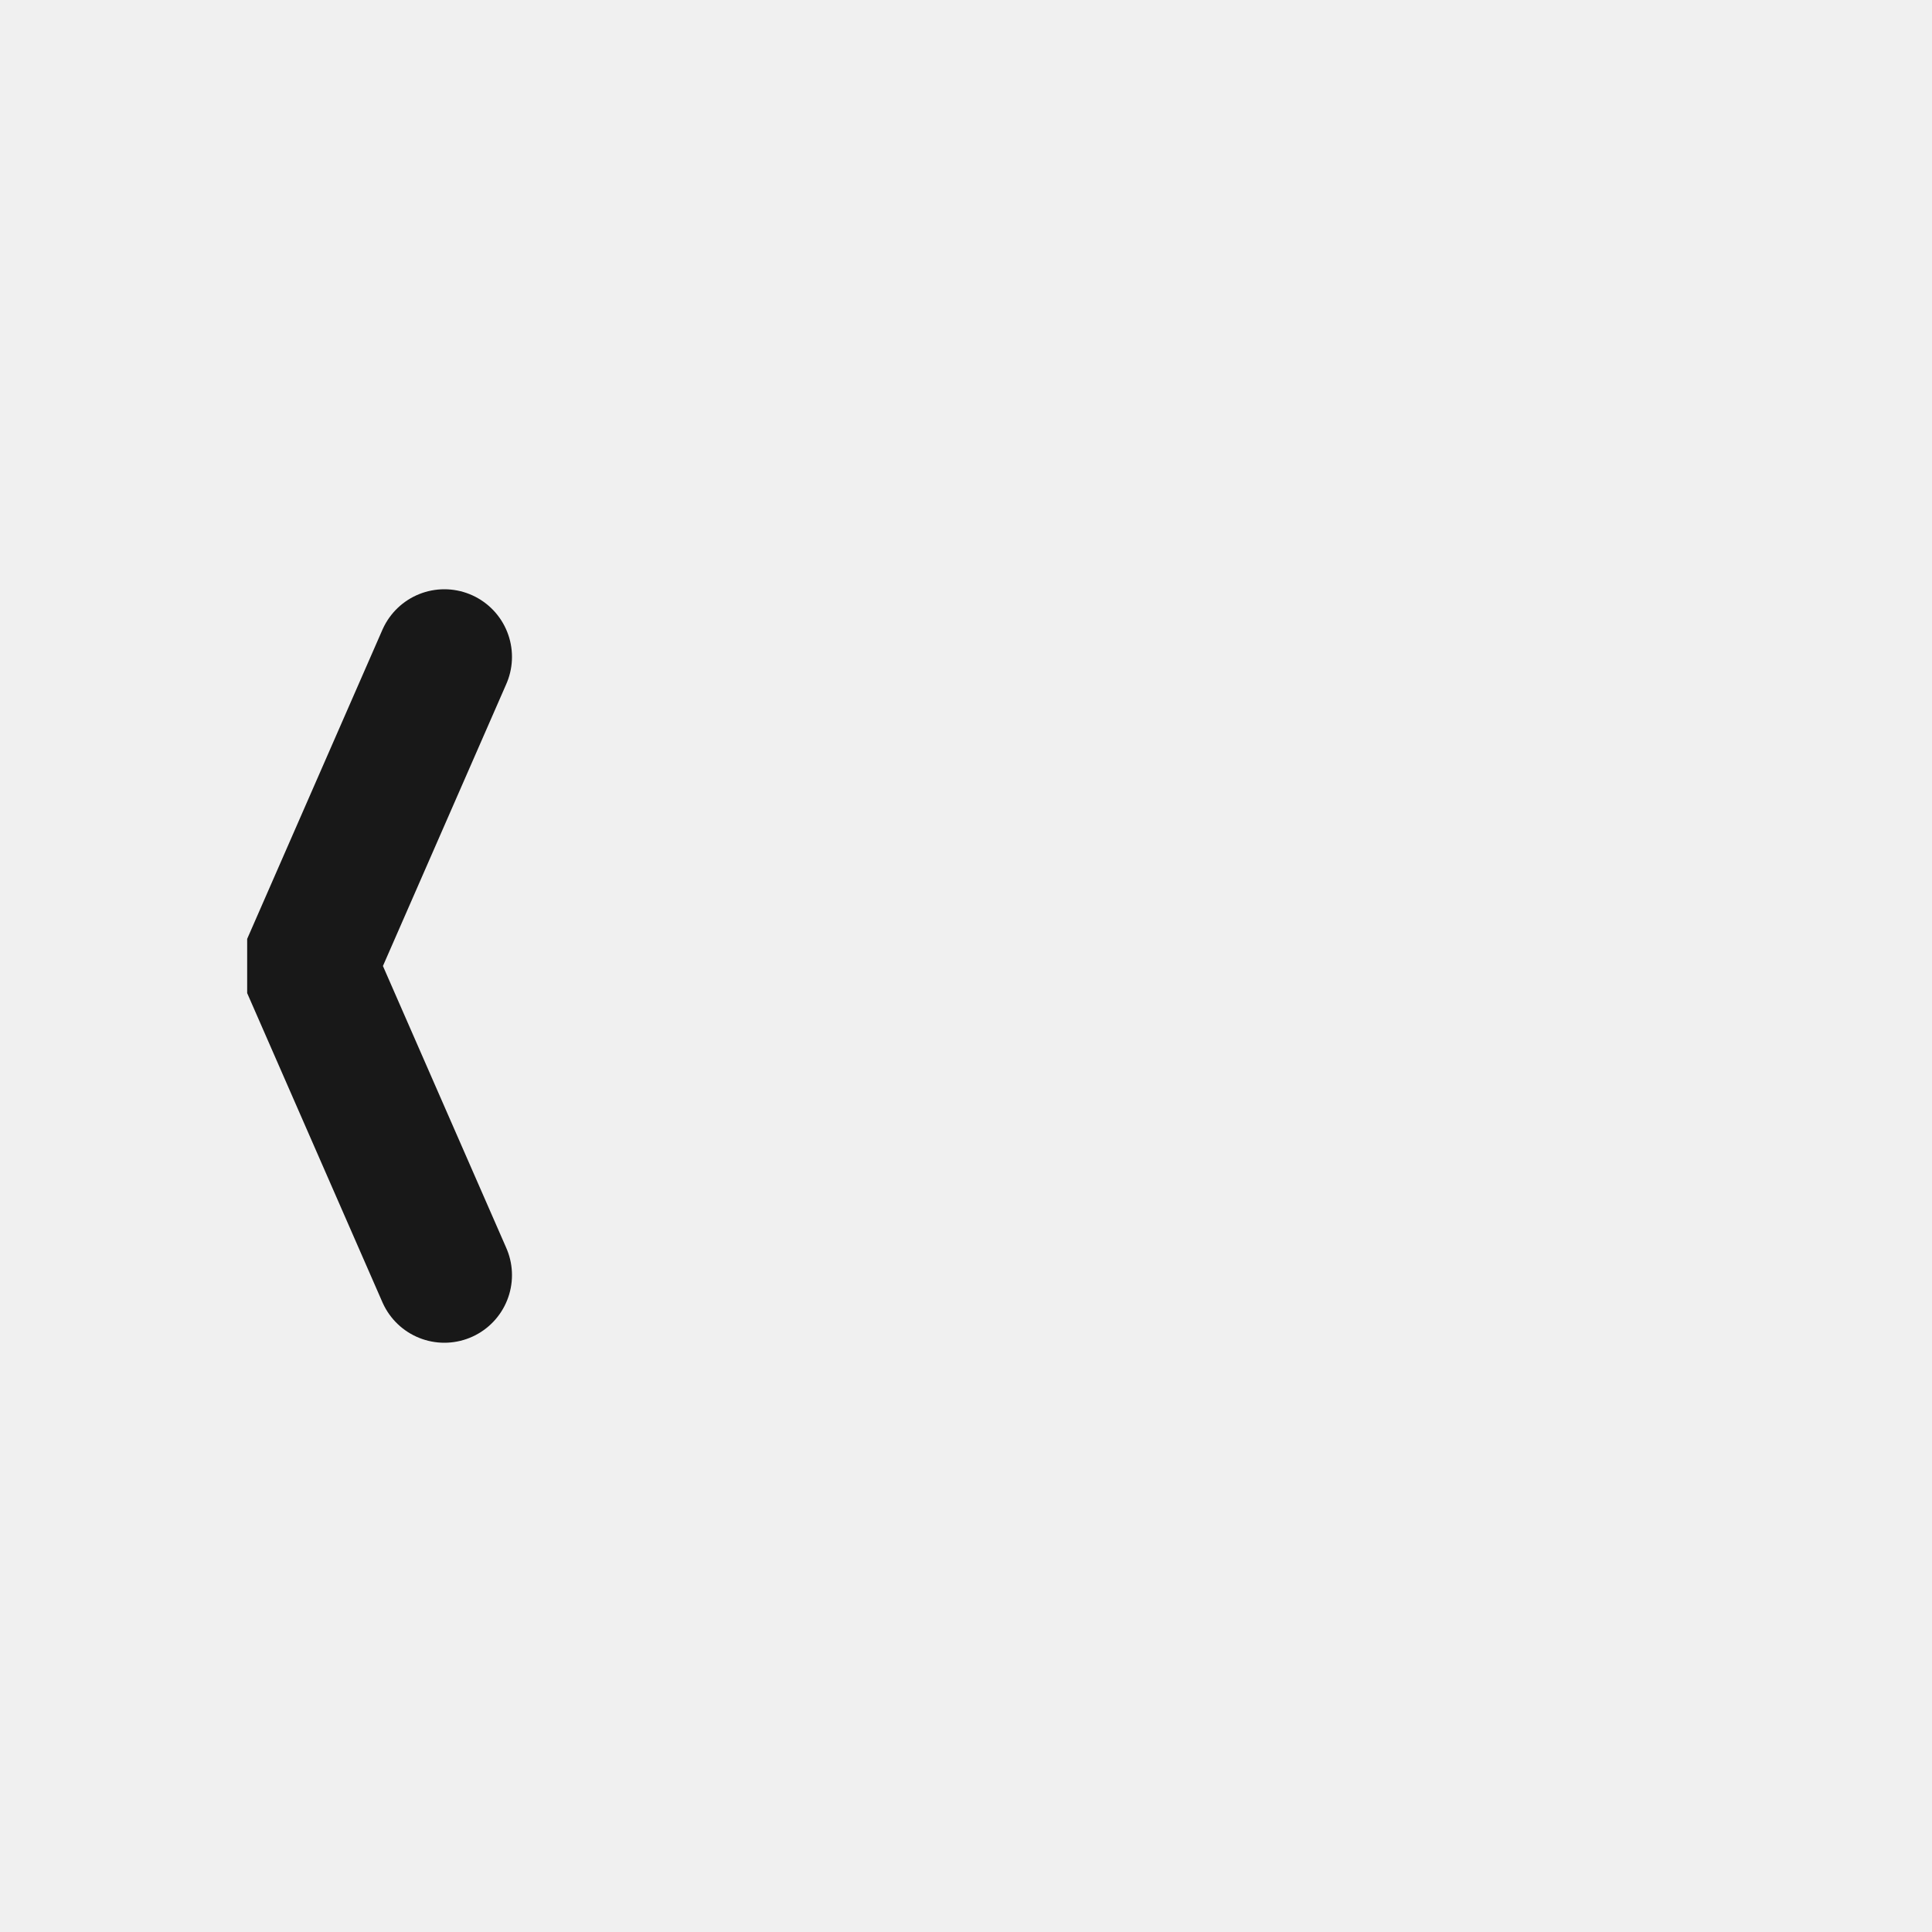
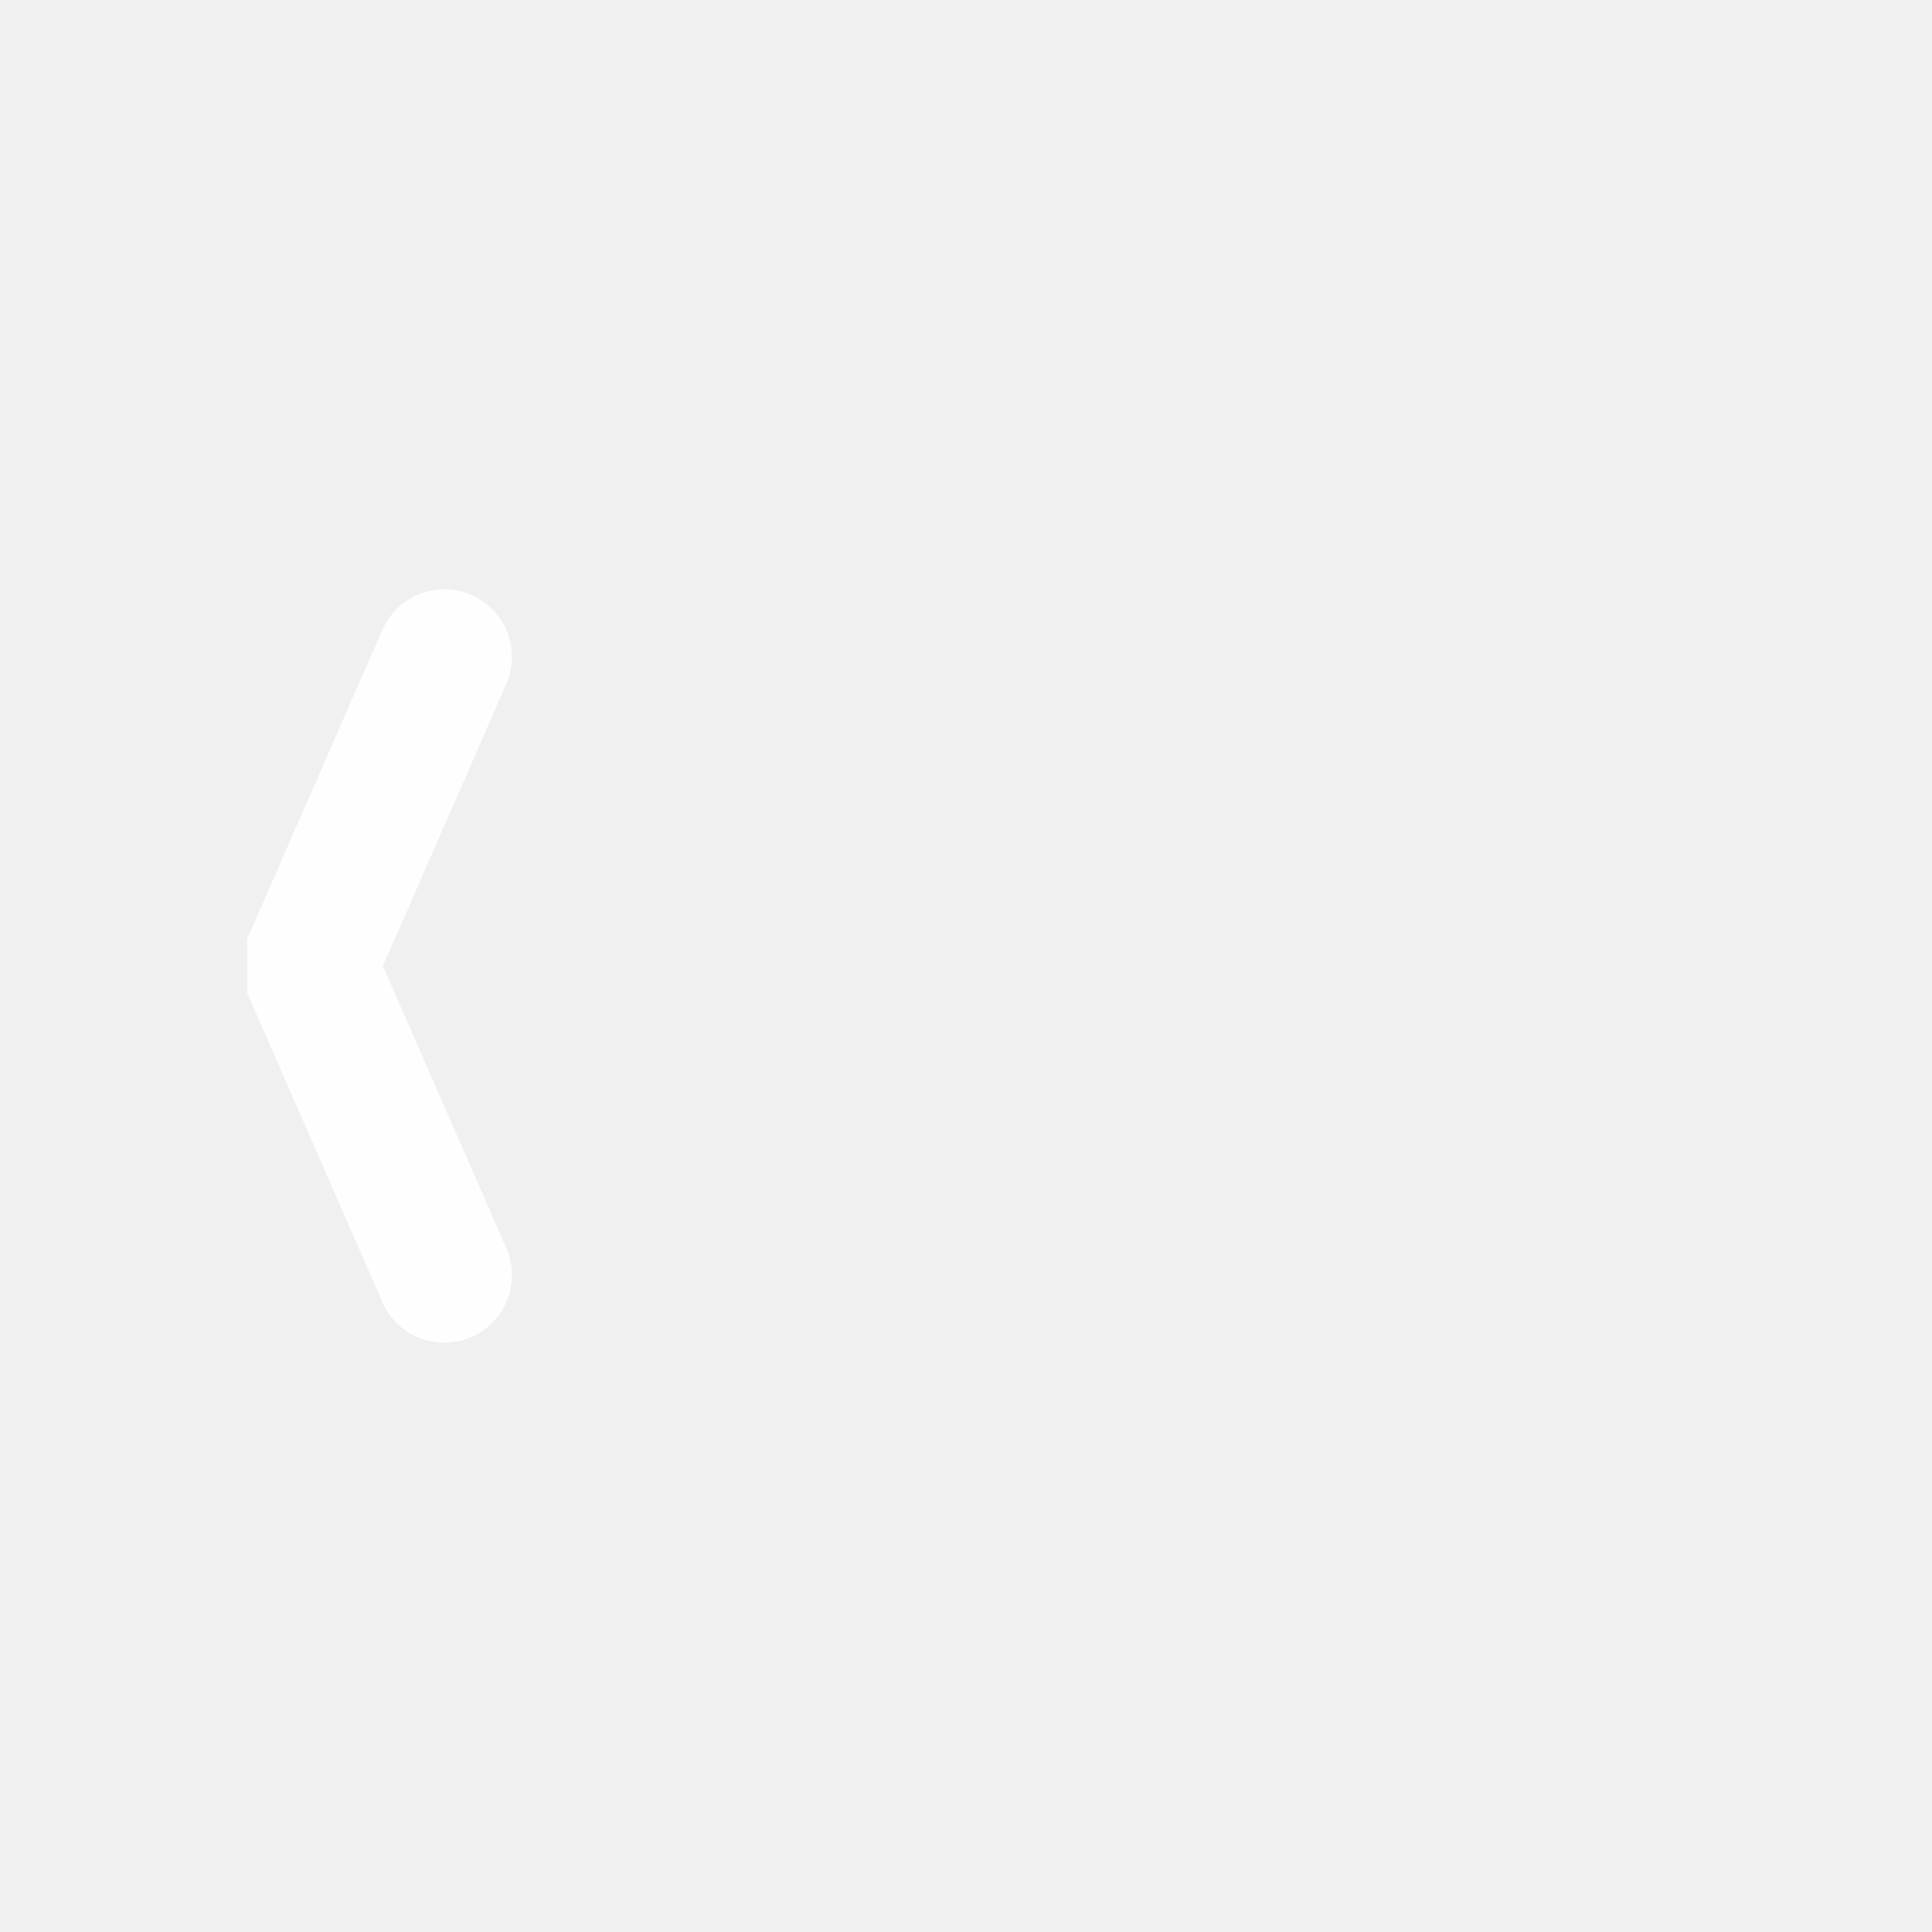
<svg xmlns="http://www.w3.org/2000/svg" viewBox="0 0 100 100" image-rendering="optimizeQuality" shape-rendering="geometricPrecision" text-rendering="geometricPrecision" version="1.1">
-   <path d="M 23, 66 L 16 50 L 23 34" fill="none" stroke="black" stroke-width="7" stroke-opacity="0.9" stroke-linecap="round" stroke-linejoin="bevel" />
+   <path d="M 23, 66 L 16 50 L 23 34" fill="none" stroke="white" stroke-width="7" stroke-opacity="0.9" stroke-linecap="round" stroke-linejoin="bevel" />
</svg>
